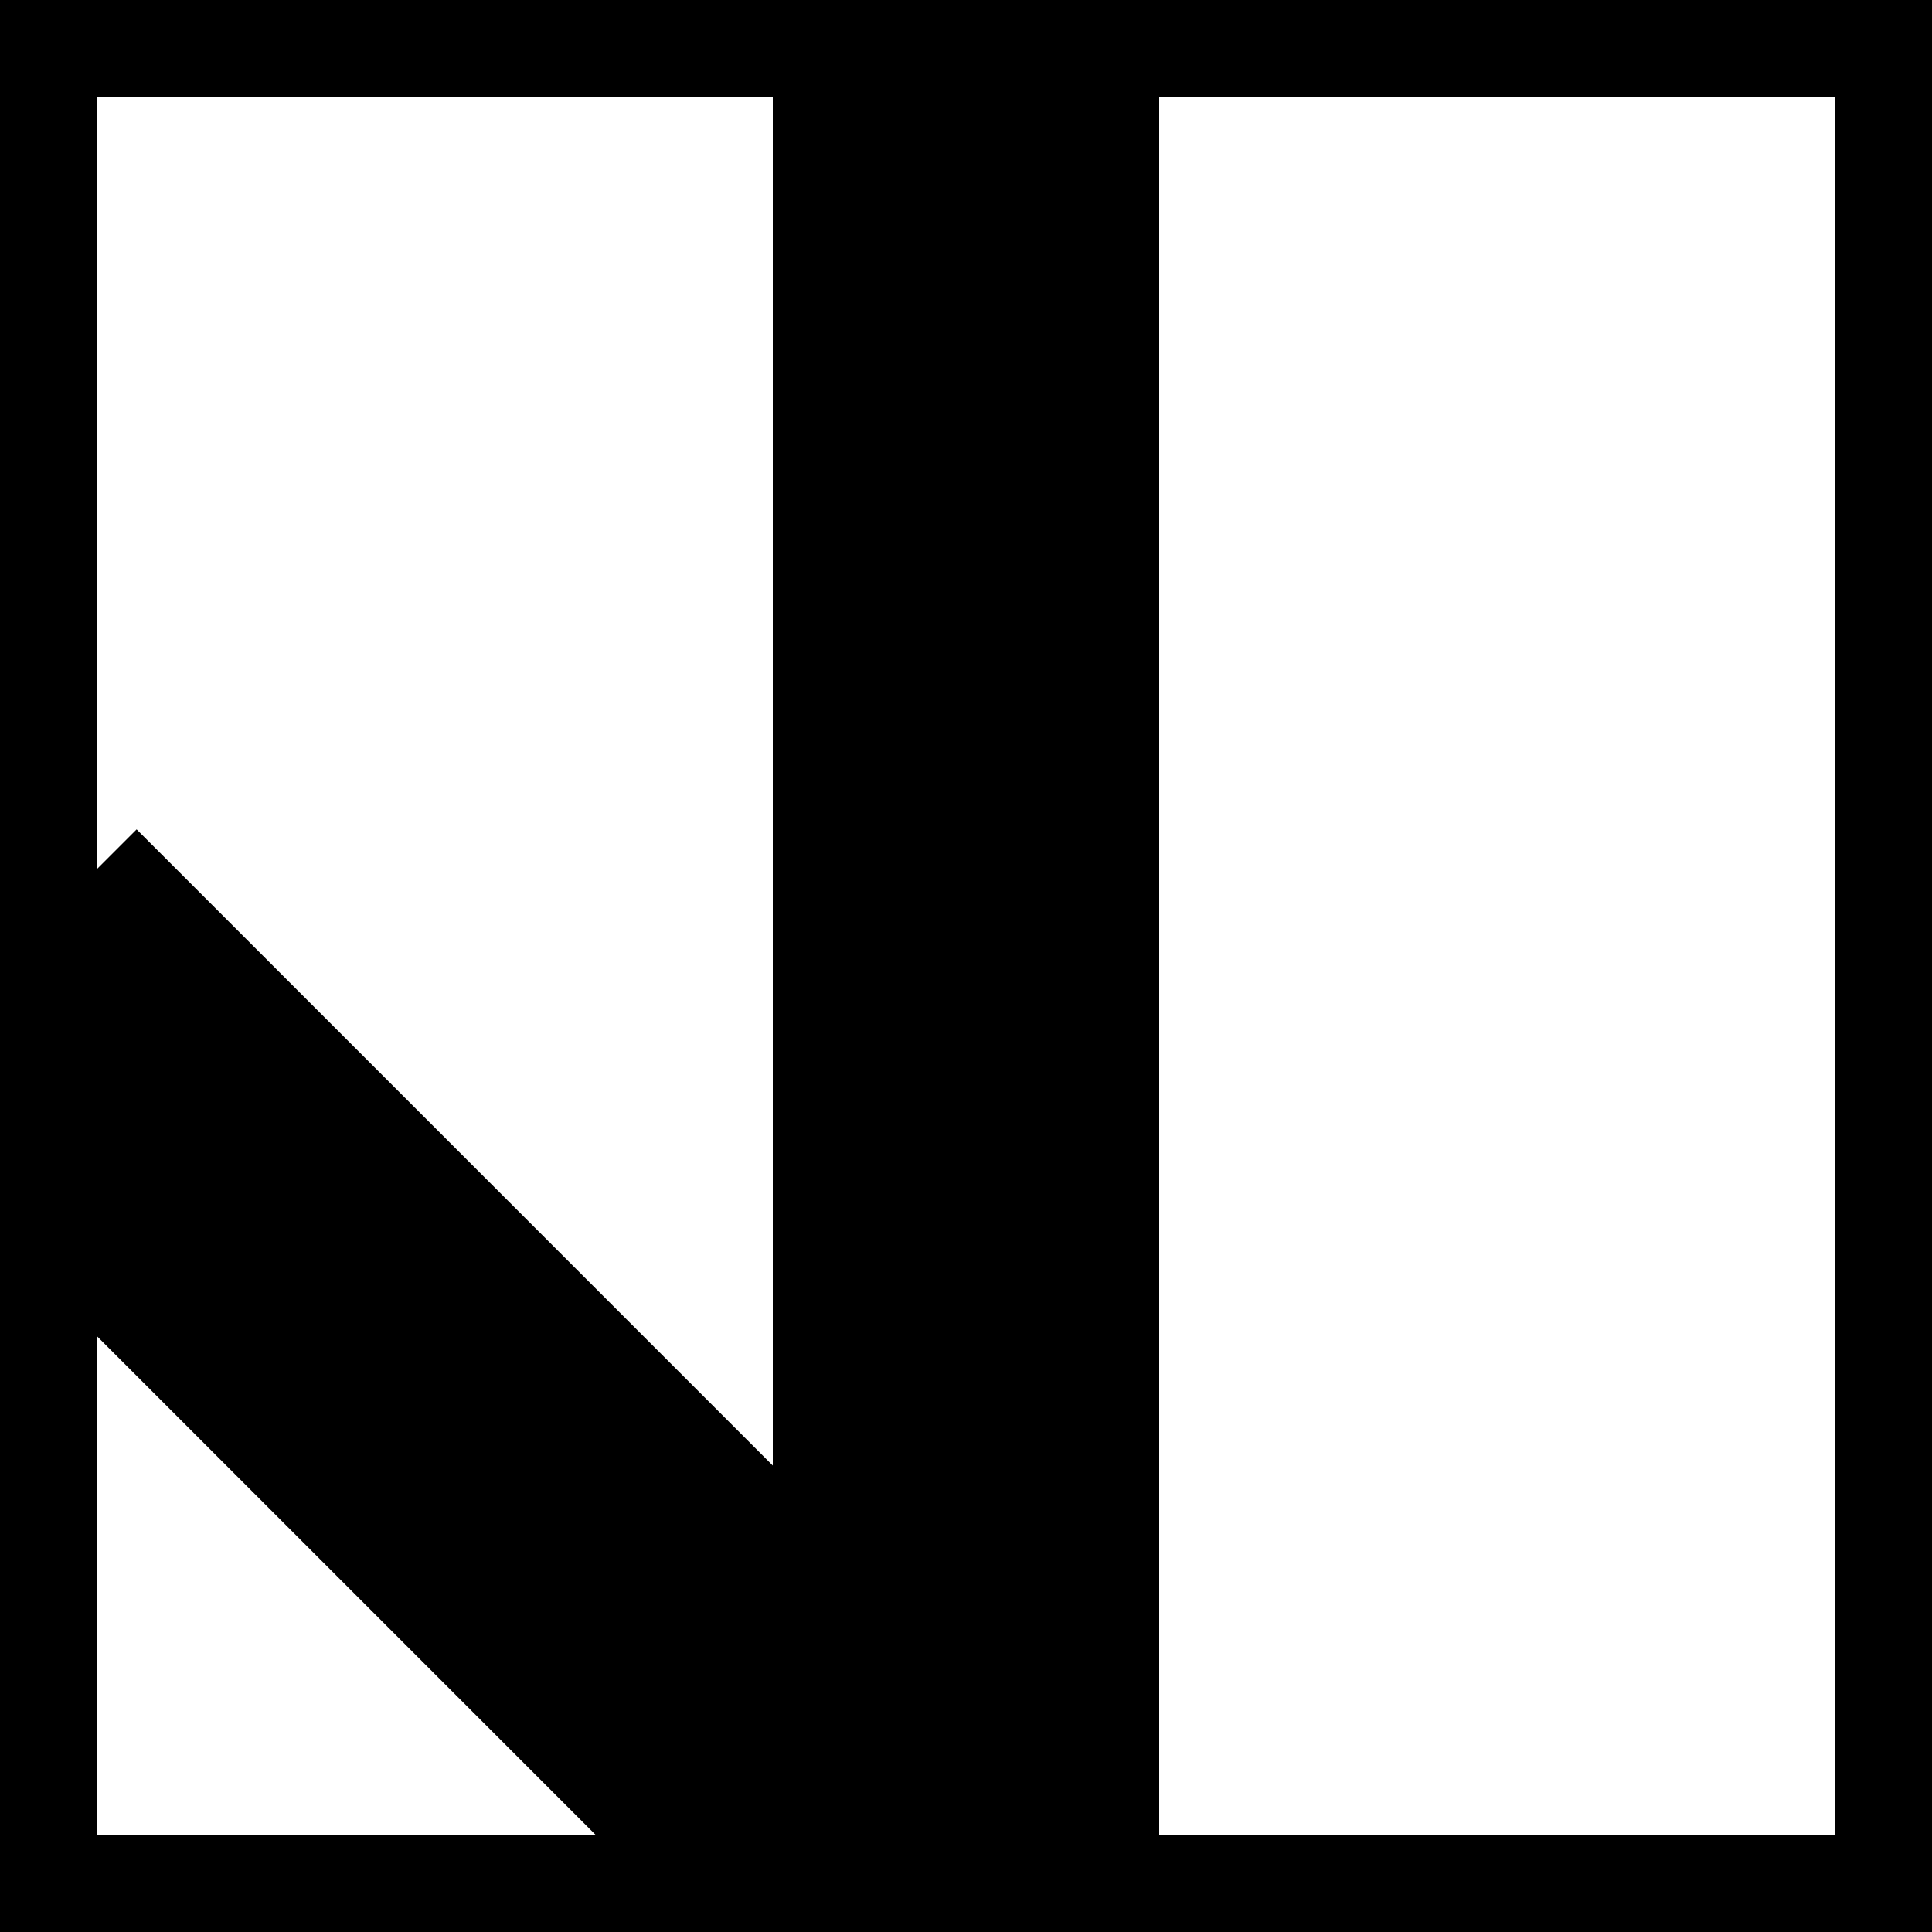
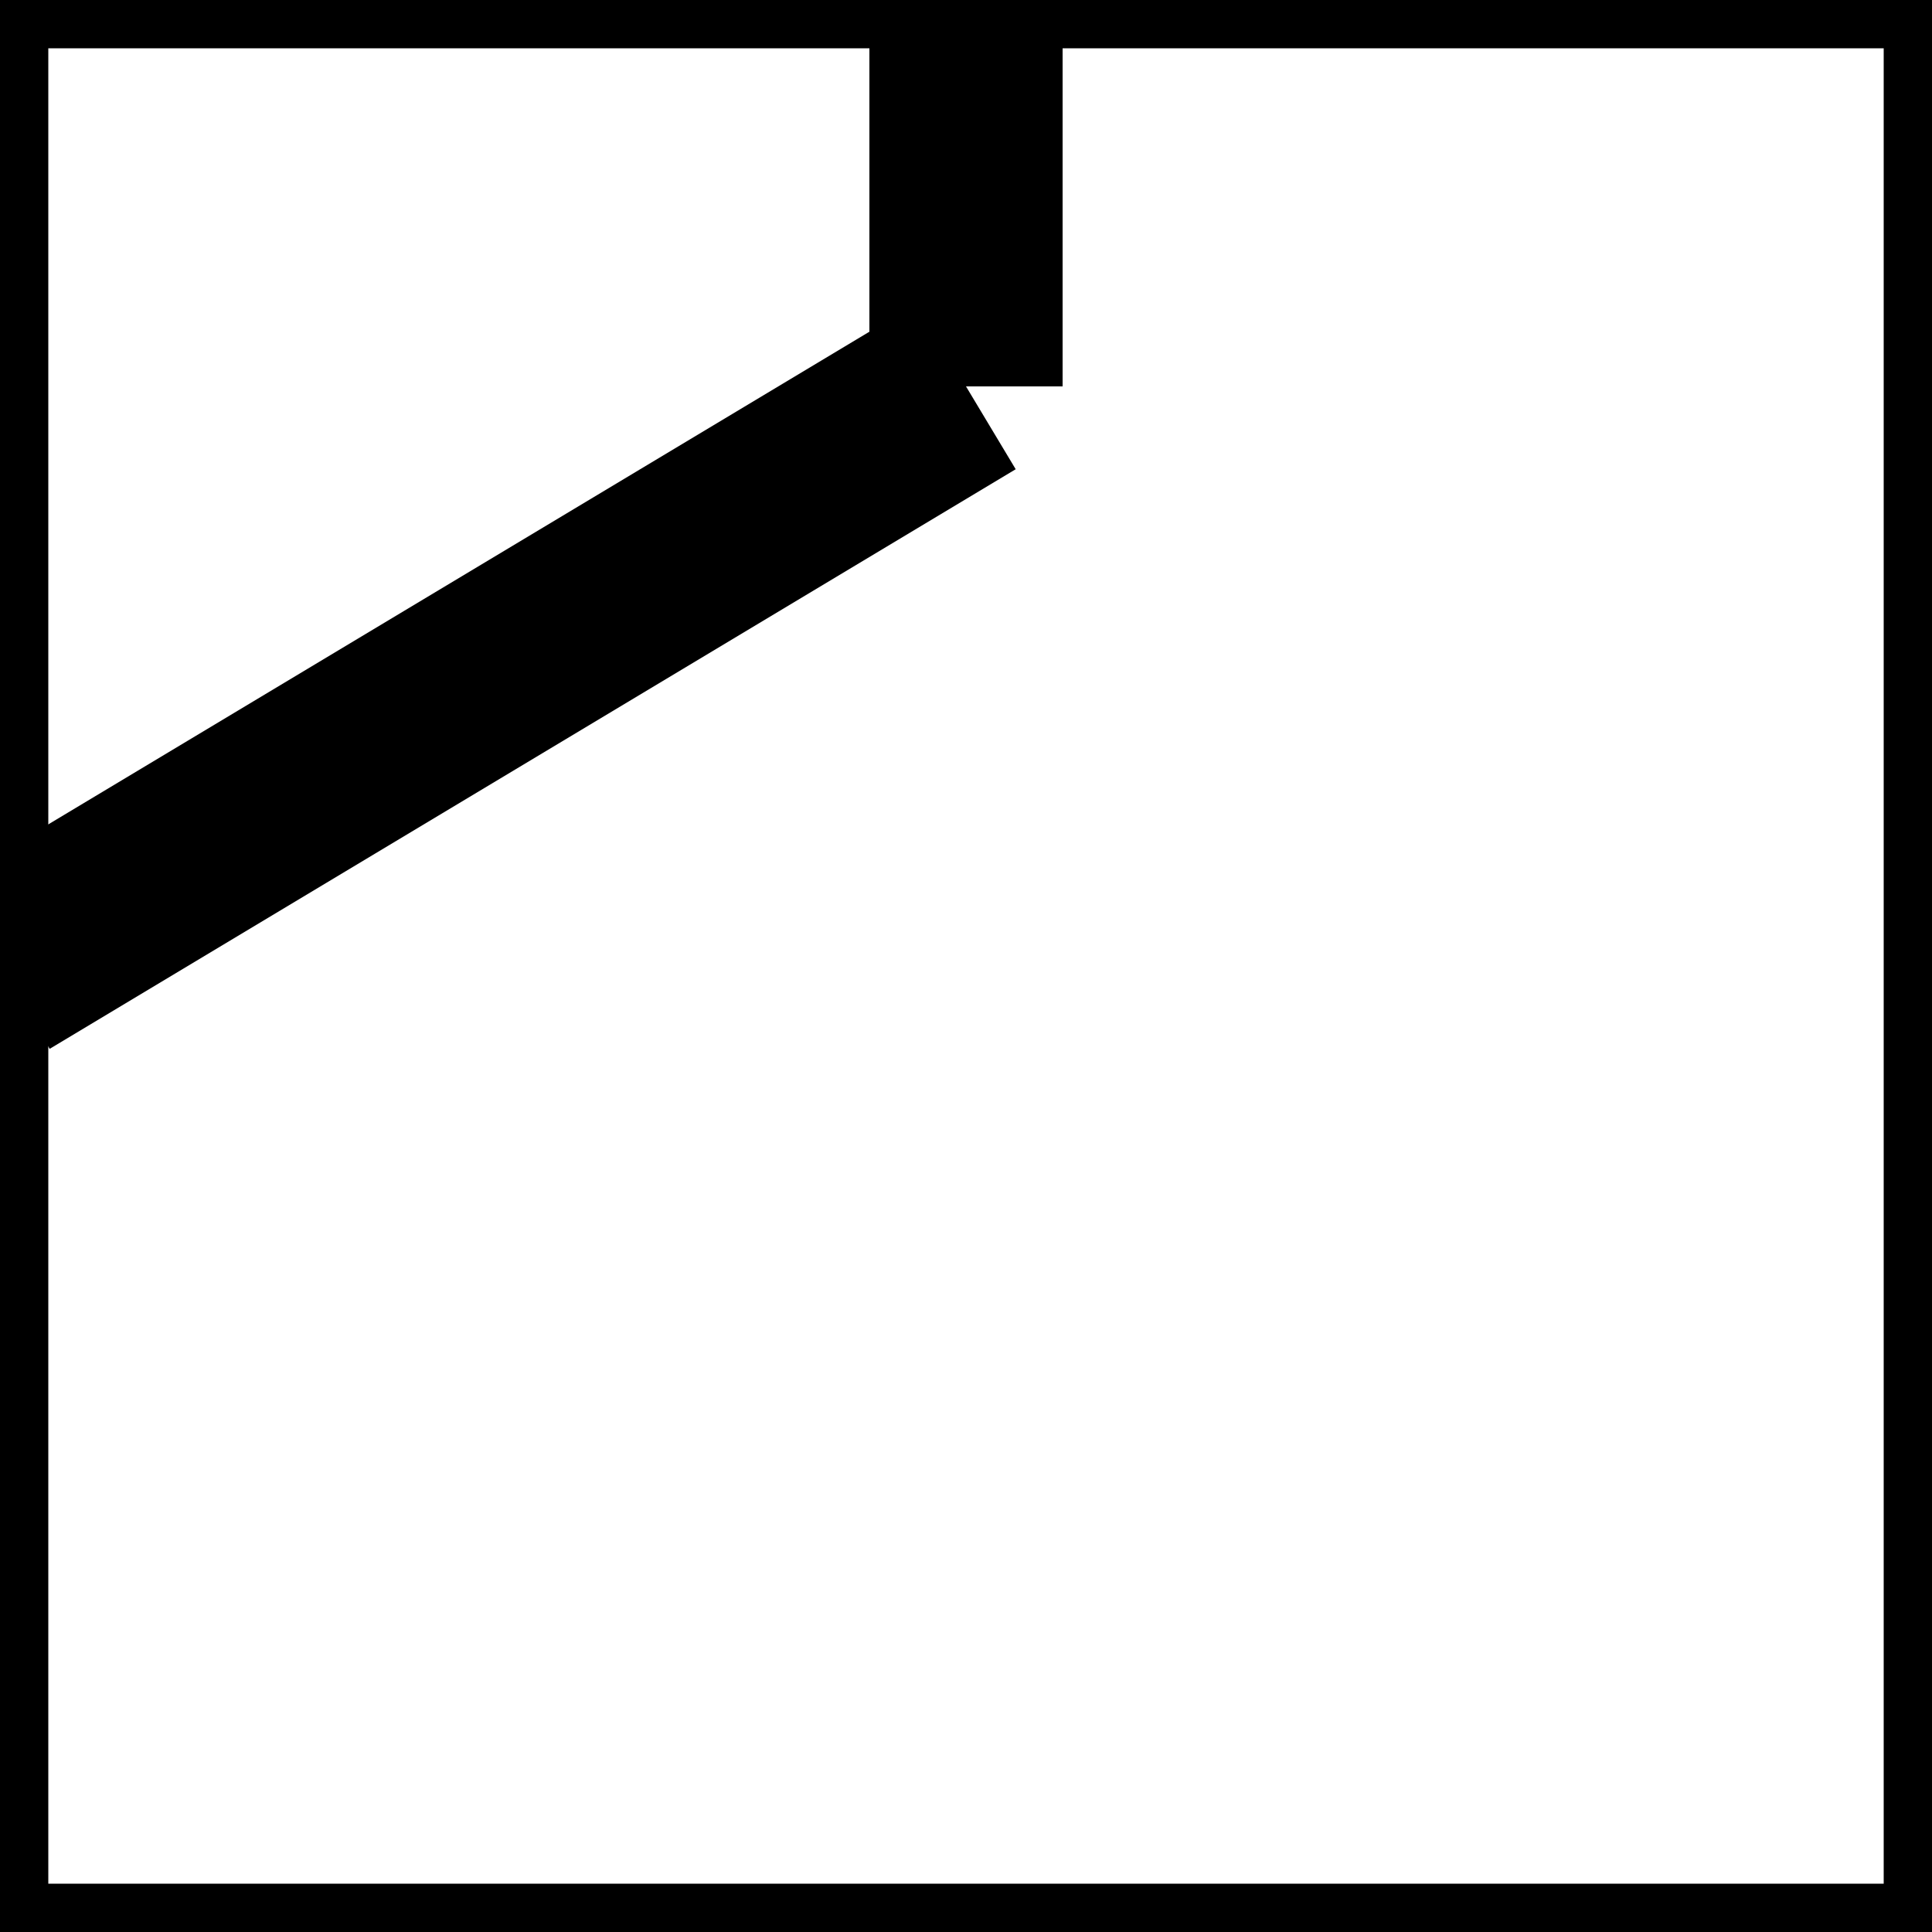
<svg xmlns="http://www.w3.org/2000/svg" viewBox="0 0 10 10">
-   <line x1="0" y1="0" x2="10" y2="0" stroke="black" stroke-width="1" />
-   <line x1="10" y1="0" x2="10" y2="10" stroke="black" stroke-width="1" />
-   <line x1="10" y1="10" x2="0" y2="10" stroke="black" stroke-width="1" />
-   <line x1="0" y1="10" x2="0" y2="0" stroke="black" stroke-width="1" />
-   <line x1="5" y1="0" x2="5" y2="10" stroke="black" stroke-width="2" />
-   <line x1="5" y1="10" x2="0" y2="5" stroke="black" stroke-width="2" />
+   <line x1="0" y1="0" x2="10" y2="0" stroke="black" stroke-width="0.5" />
+   <line x1="10" y1="0" x2="10" y2="10" stroke="black" stroke-width="0.5" />
+   <line x1="10" y1="10" x2="0" y2="10" stroke="black" stroke-width="0.5" />
+   <line x1="0" y1="10" x2="0" y2="0" stroke="black" stroke-width="0.5" />
+   <line x1="0" y1="5" x2="5" y2="2" stroke="black" stroke-width="1" />
+   <line x1="5" y1="2" x2="5" y2="0" stroke="black" stroke-width="1" />
</svg>
